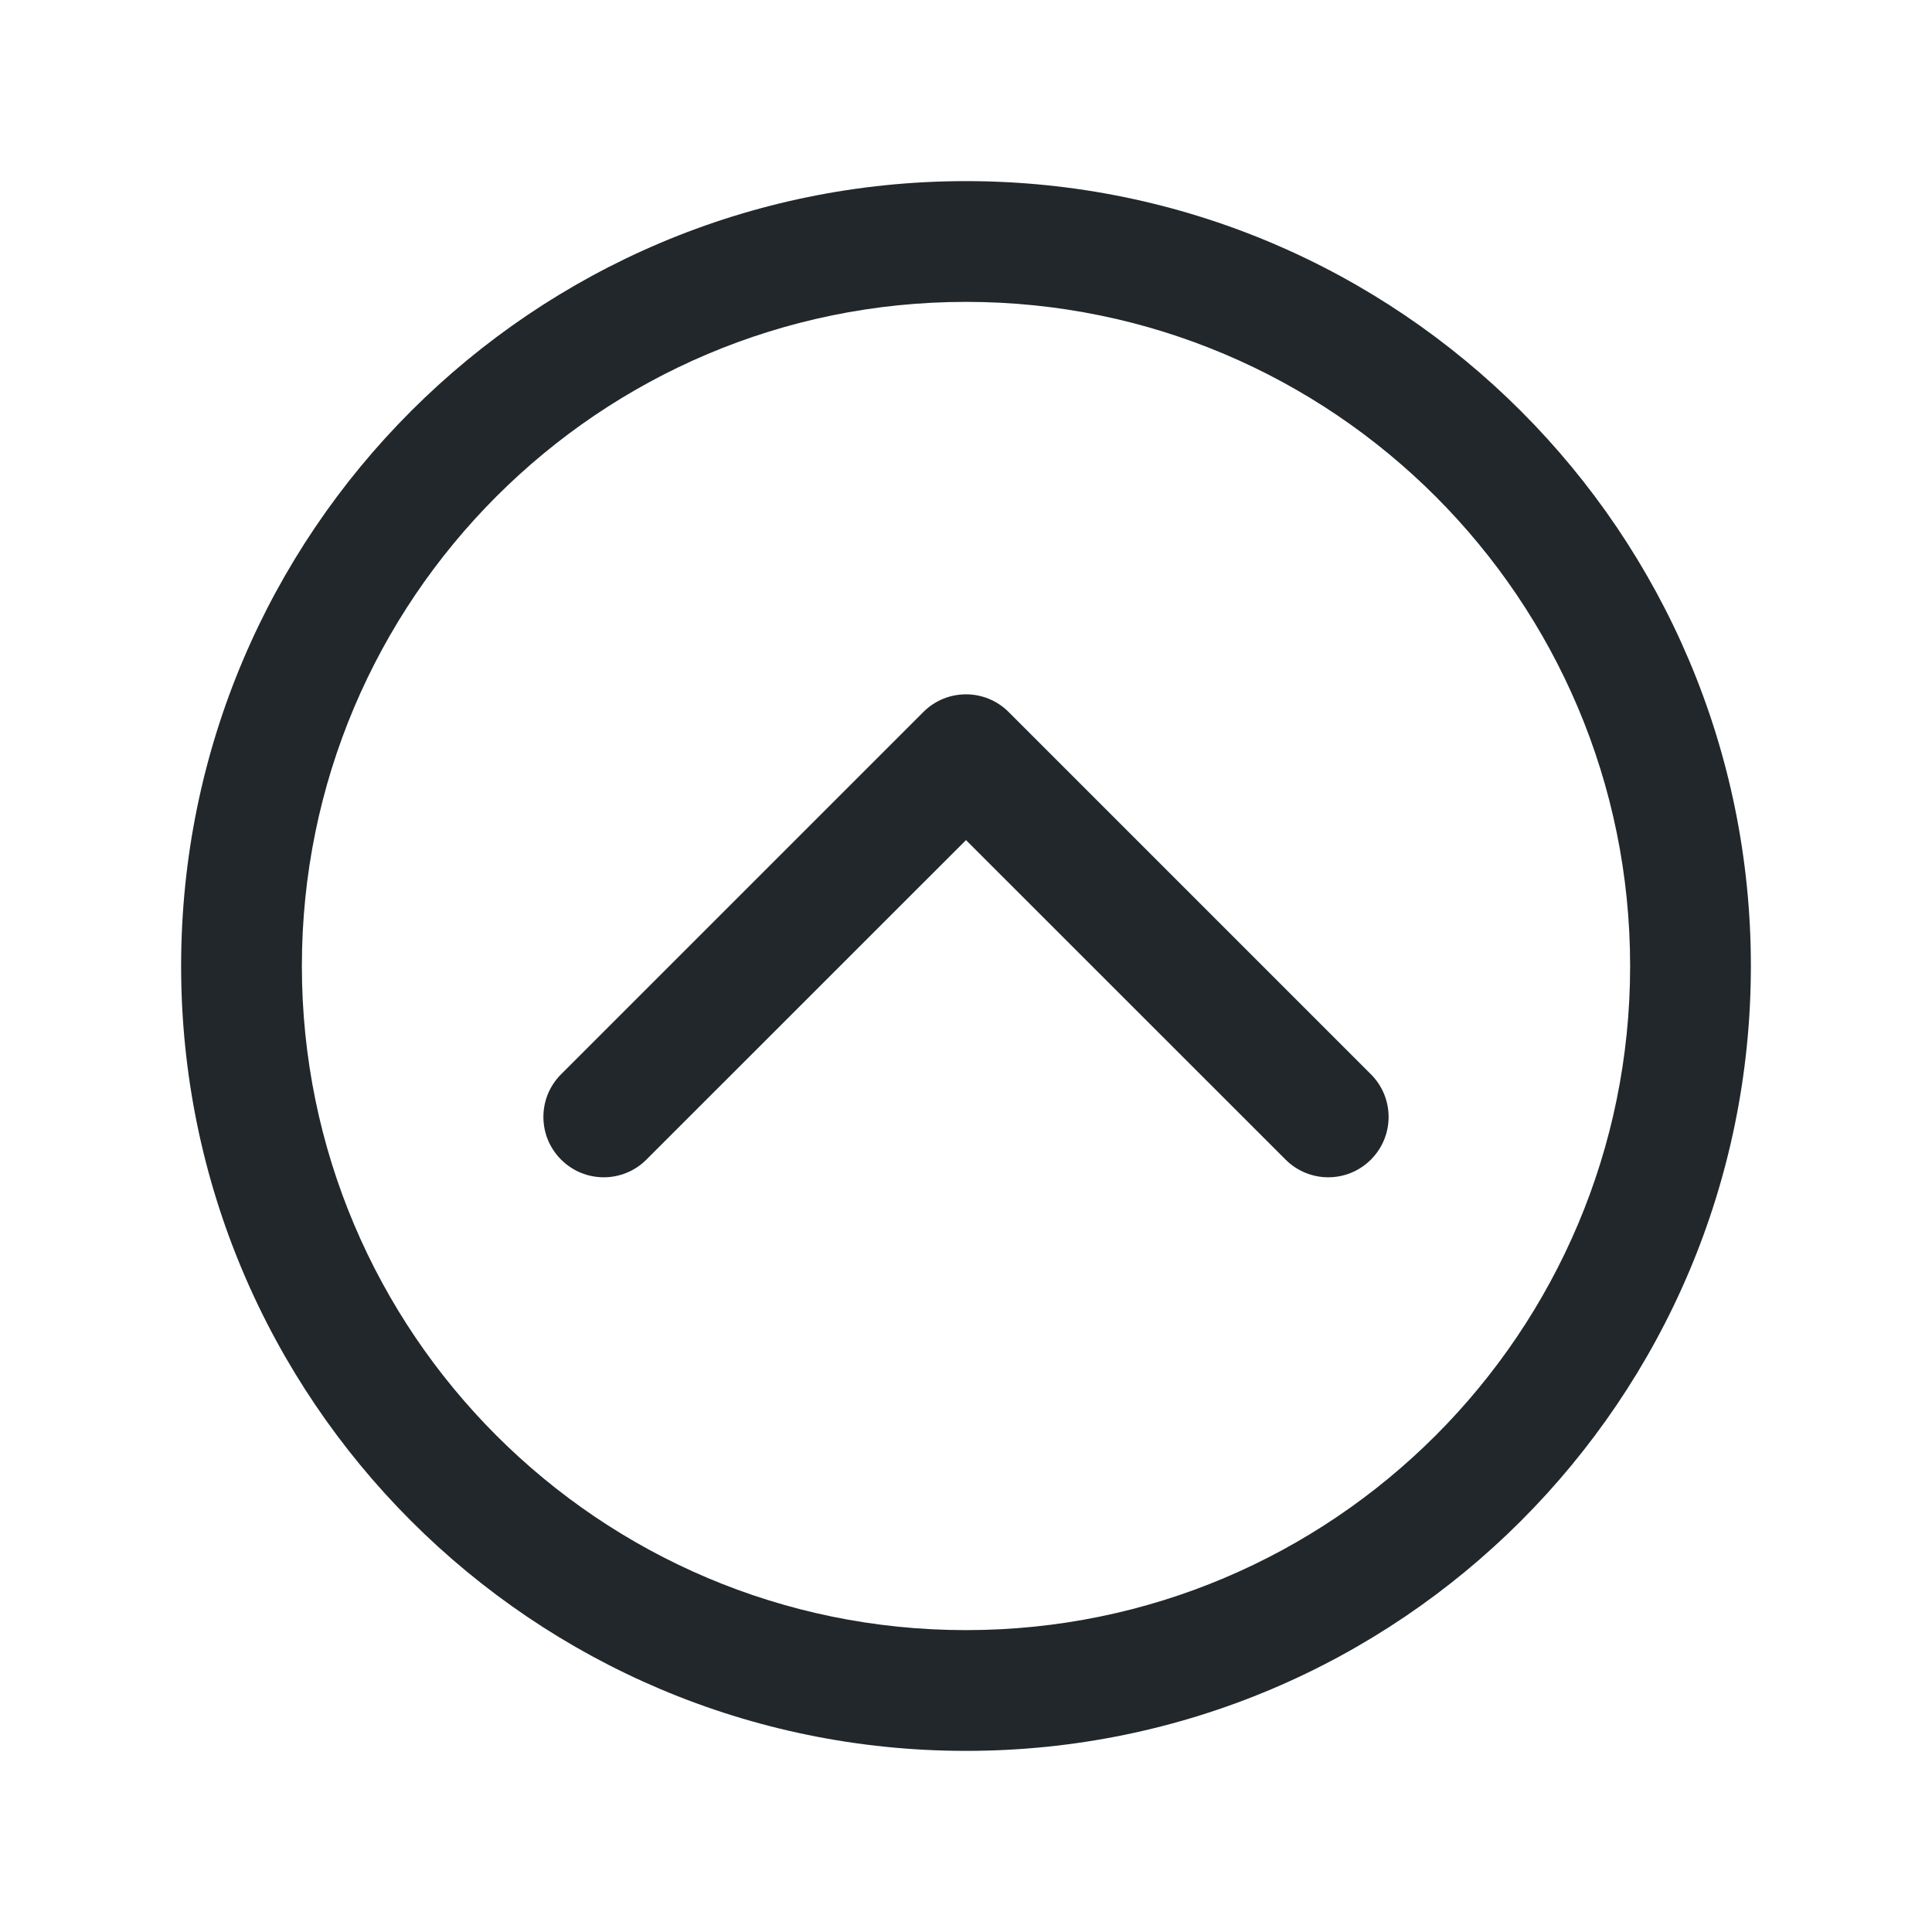
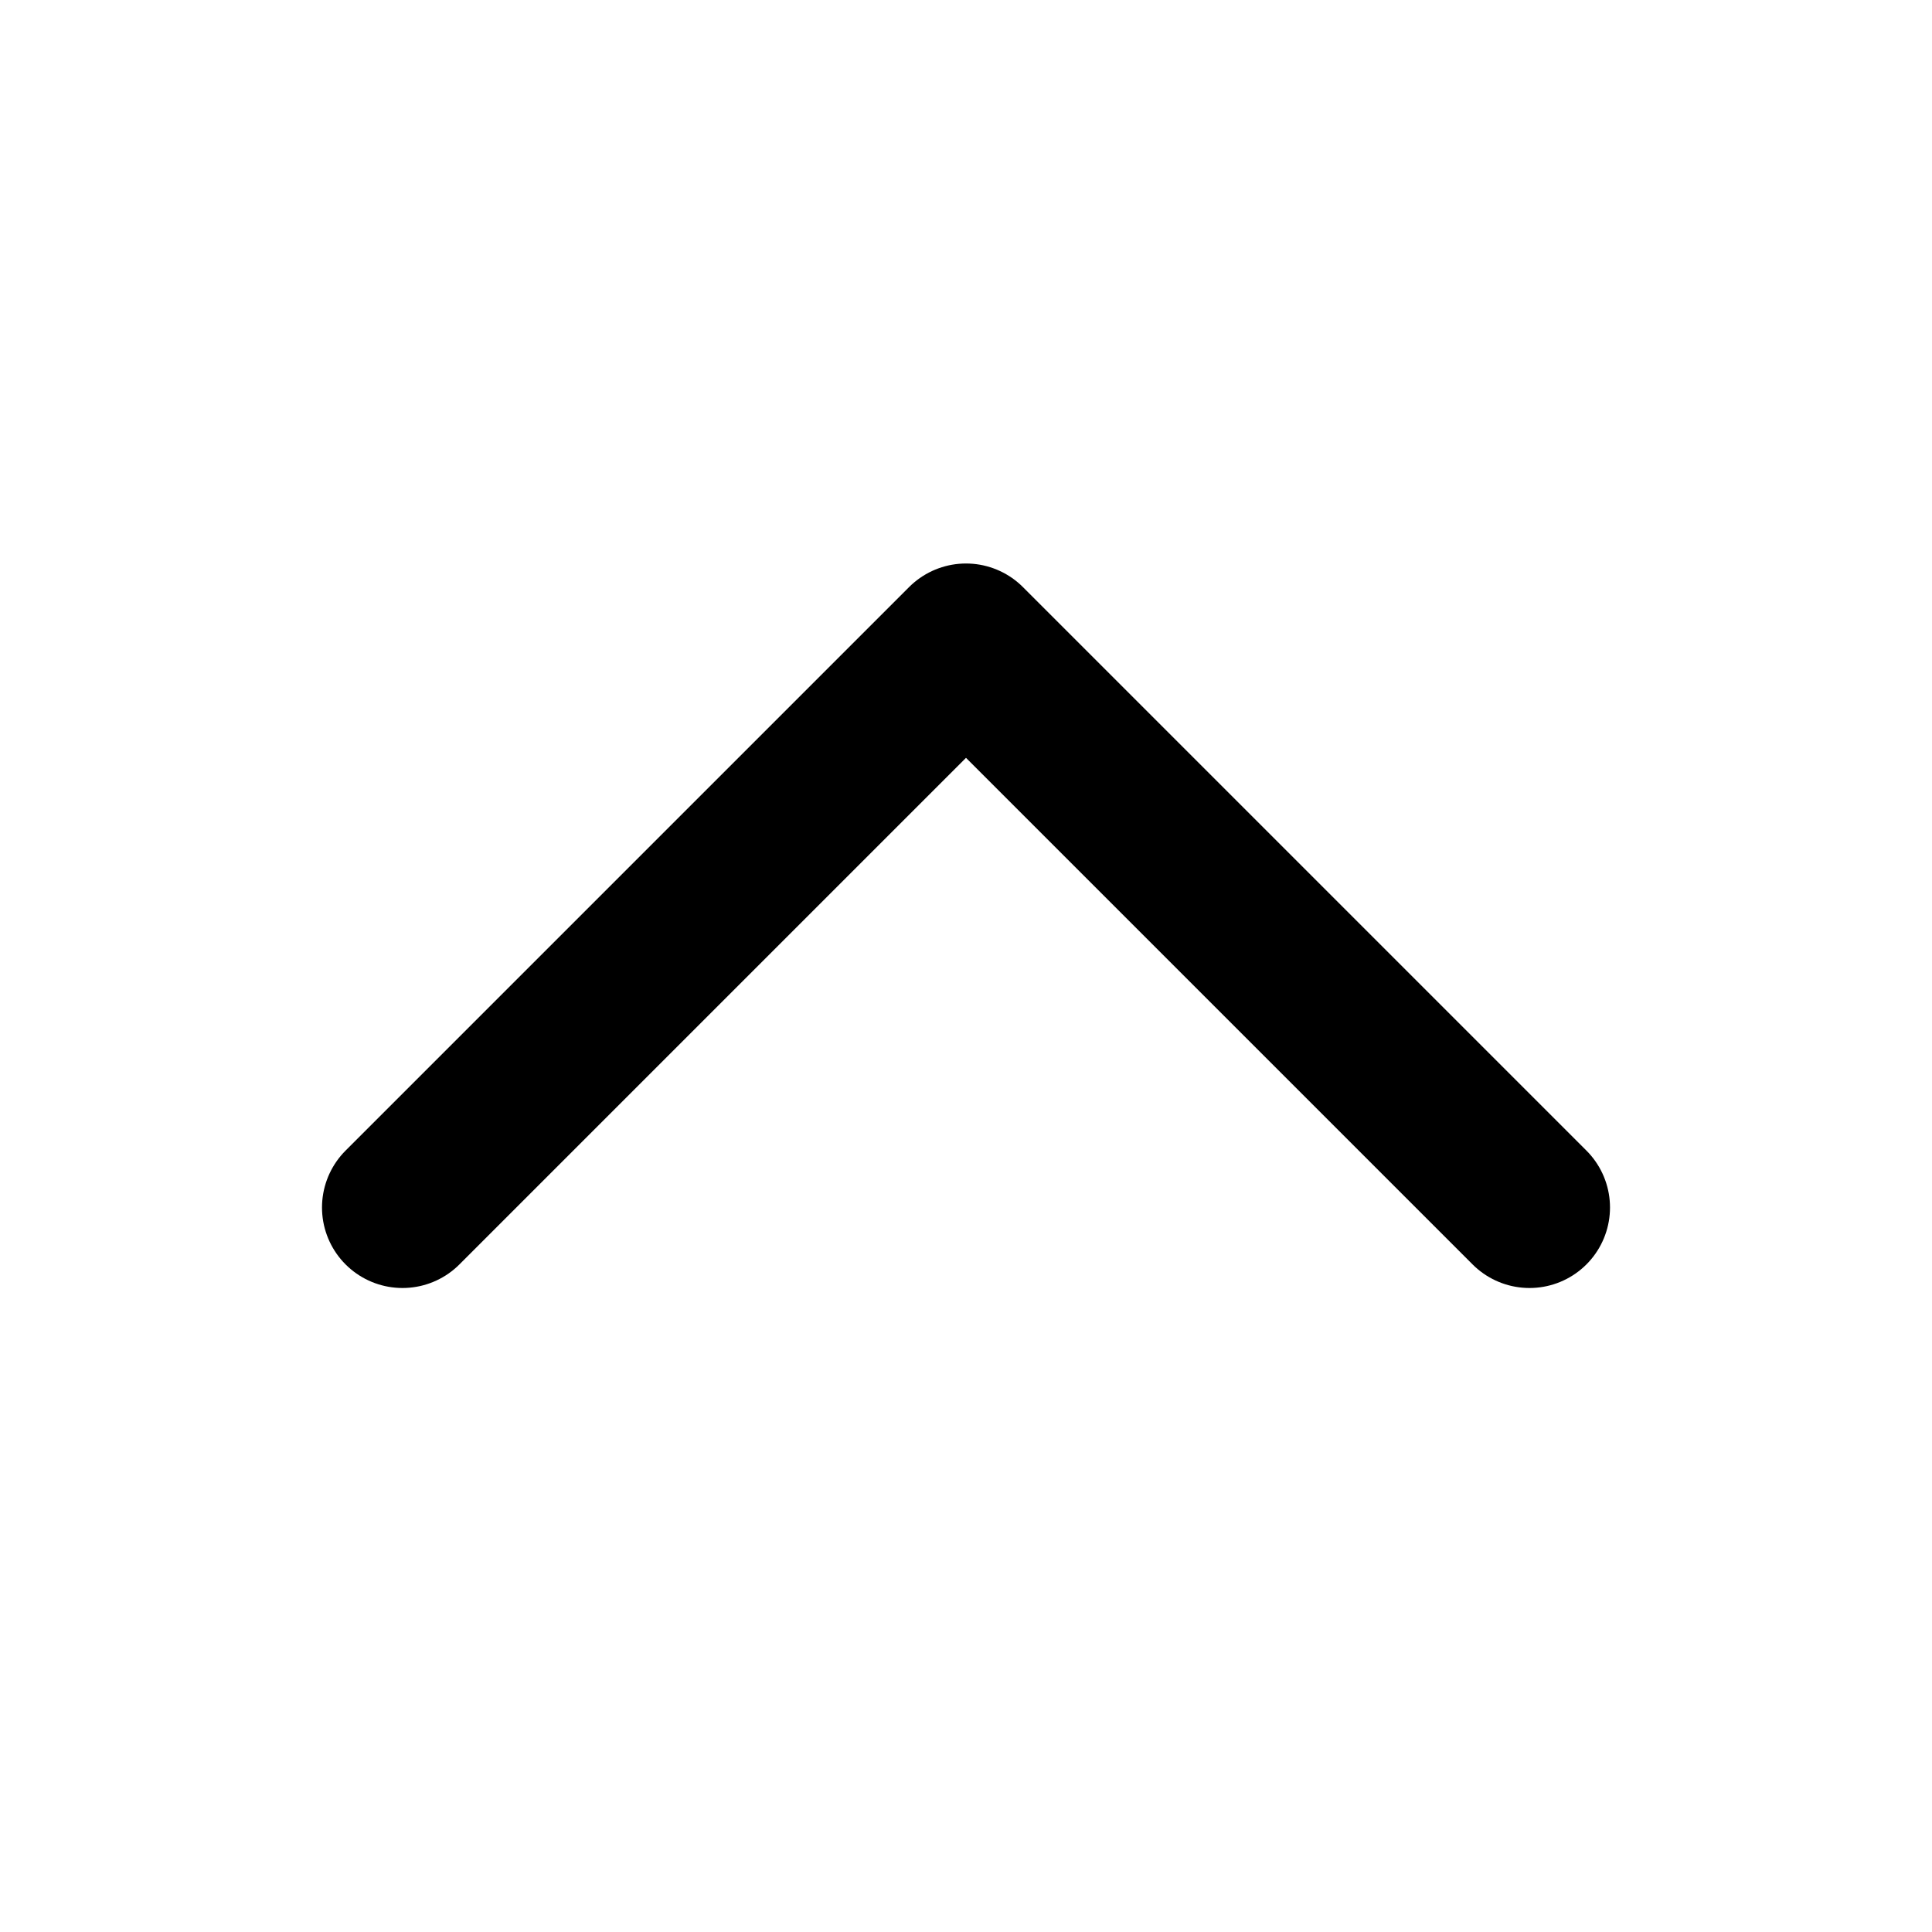
- <svg xmlns="http://www.w3.org/2000/svg" width="24" height="24" viewBox="0 0 24 24" fill="none">
-   <path fill-rule="evenodd" clip-rule="evenodd" d="M11.47 8.845C11.763 8.552 12.237 8.552 12.53 8.845L17.03 13.345C17.323 13.638 17.323 14.112 17.03 14.405C16.737 14.698 16.263 14.698 15.97 14.405L12 10.436L8.03 14.405C7.737 14.698 7.263 14.698 6.97 14.405C6.677 14.112 6.677 13.638 6.97 13.345L11.47 8.845Z" fill="#21272A" />
-   <path fill-rule="evenodd" clip-rule="evenodd" d="M2.25 12C2.25 6.617 6.617 2.25 12 2.25C17.383 2.25 21.75 6.617 21.75 12C21.75 17.383 17.383 21.75 12 21.75C6.617 21.75 2.25 17.383 2.25 12ZM12 3.75C7.445 3.75 3.75 7.445 3.75 12C3.75 16.555 7.445 20.25 12 20.25C16.555 20.25 20.25 16.555 20.25 12C20.25 7.445 16.555 3.75 12 3.75Z" fill="#21272A" />
+ <svg xmlns="http://www.w3.org/2000/svg" width="100%" height="100%" viewBox="0 0 24 24" fill="none">
+   <path d="M5 15L12 8L19 15" stroke="#000" stroke-width="2" stroke-linecap="round" stroke-linejoin="round" />
</svg>
